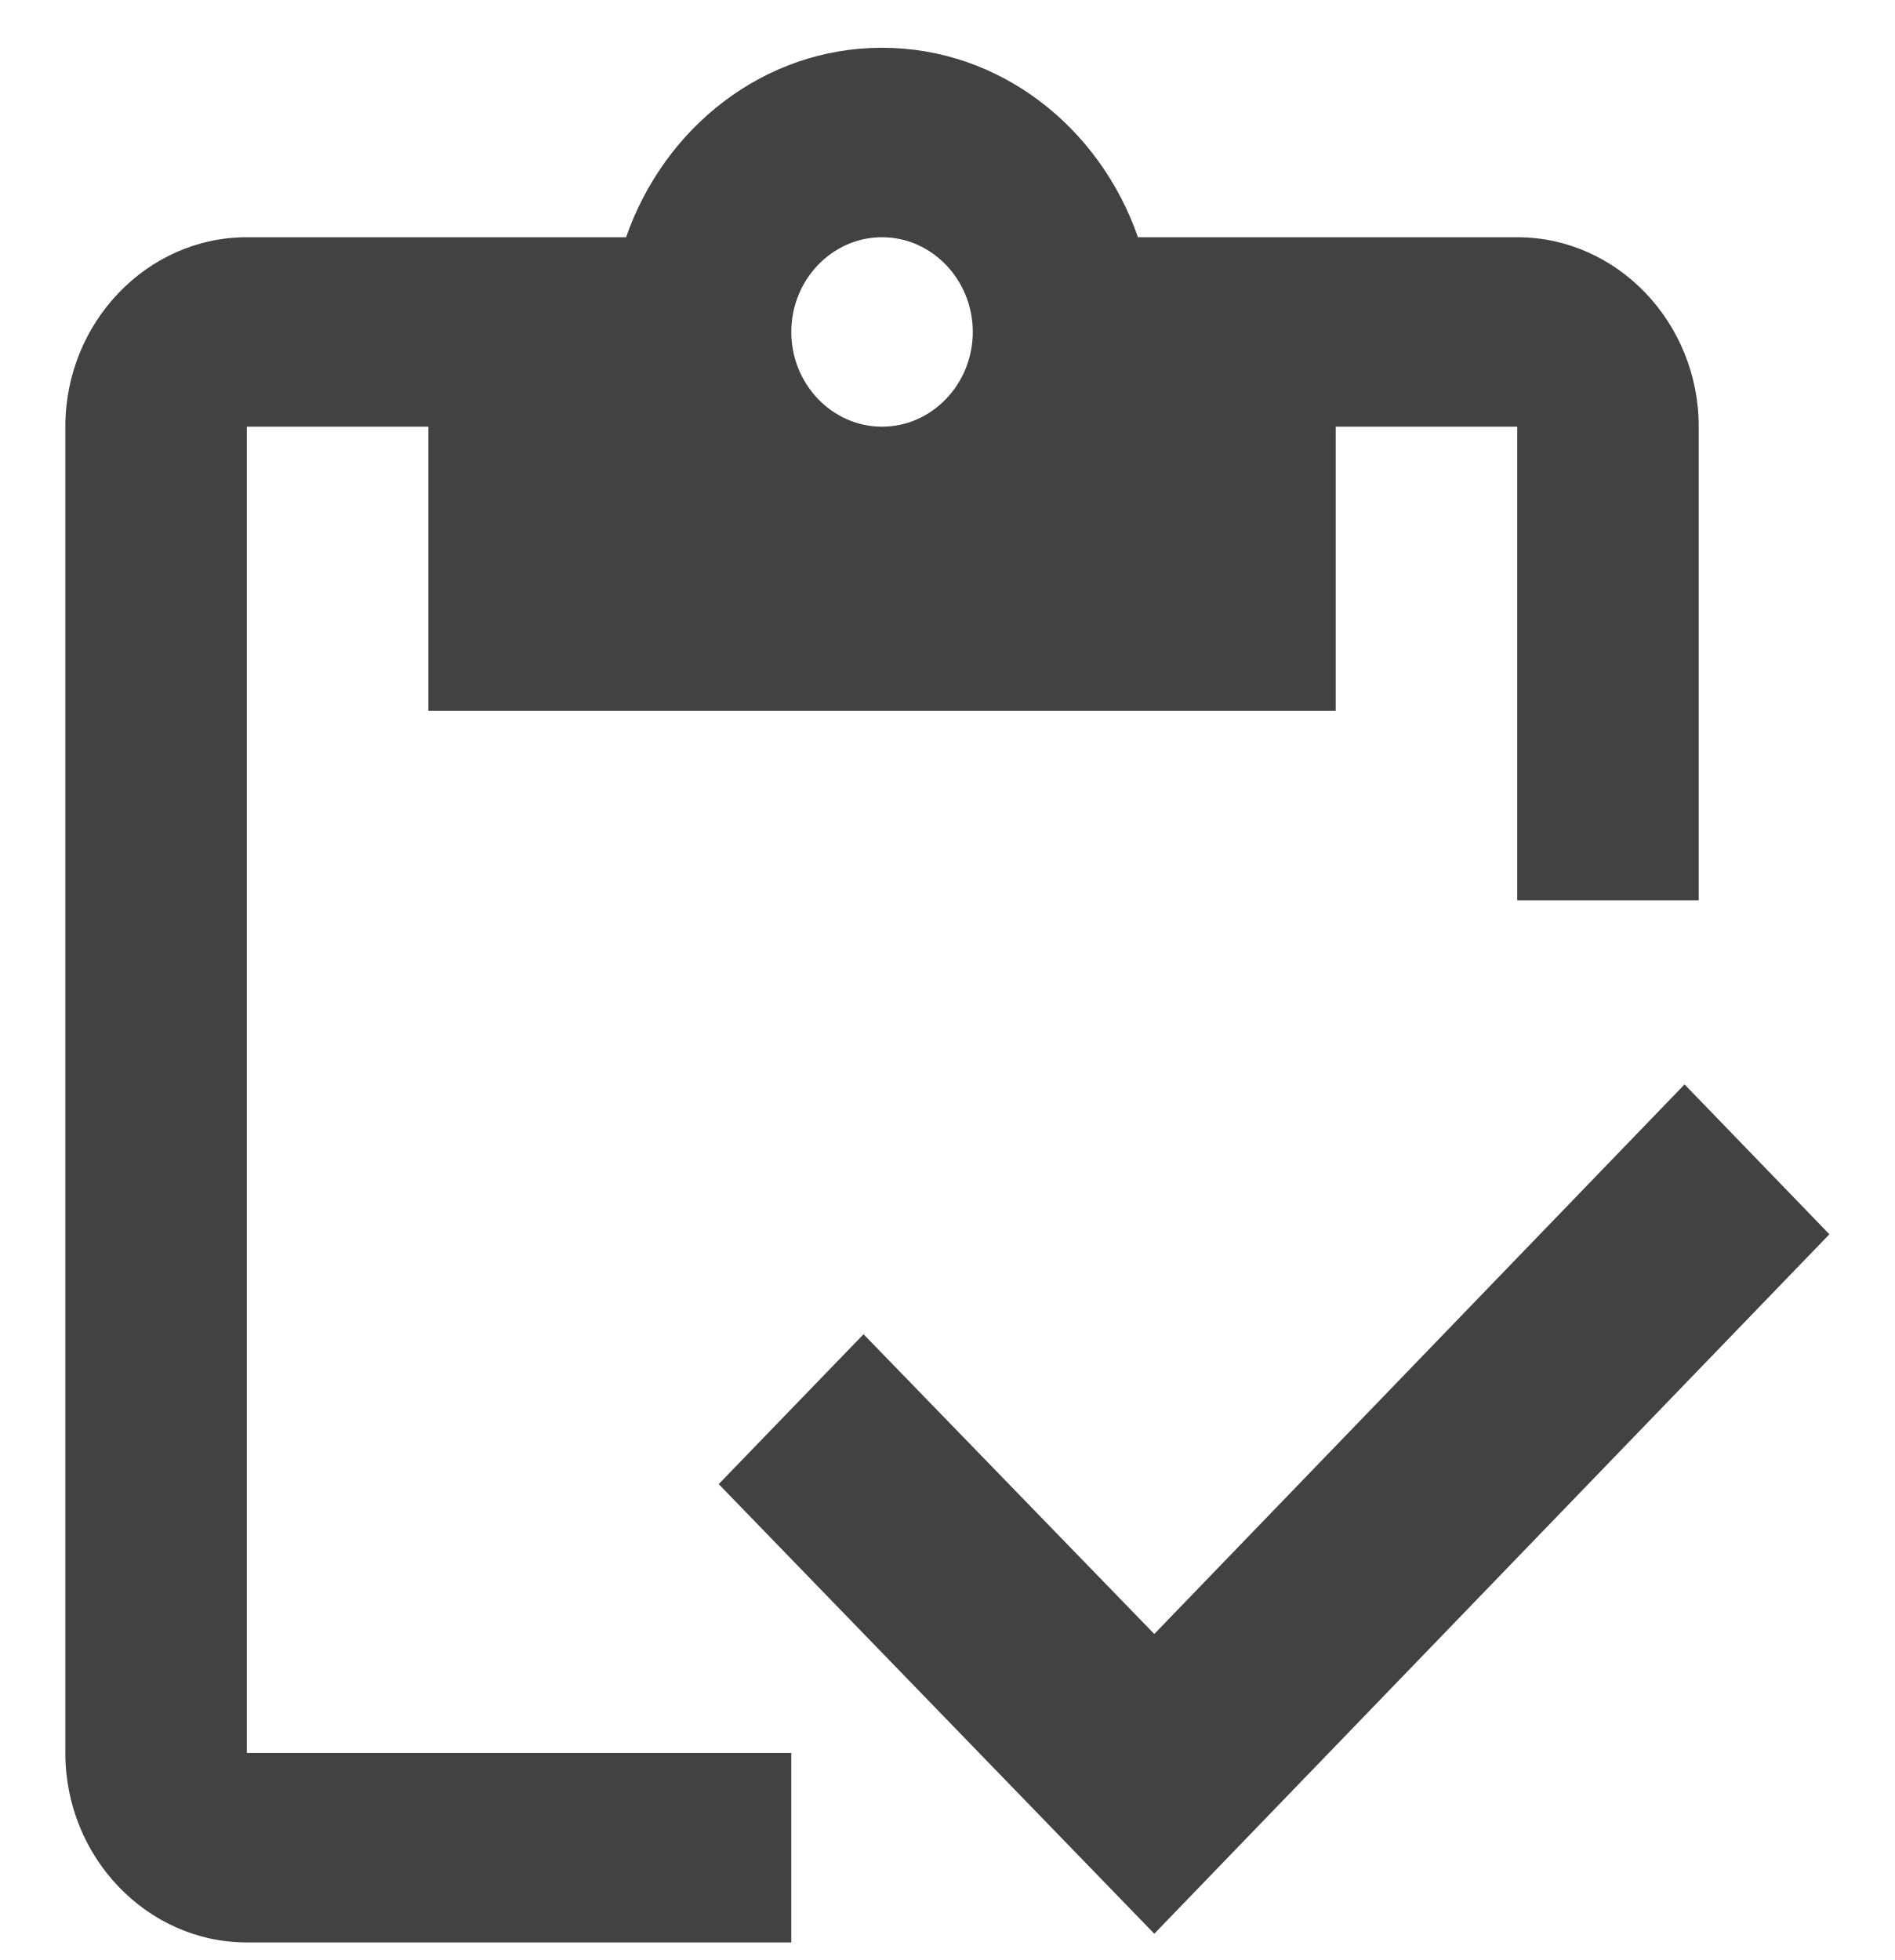
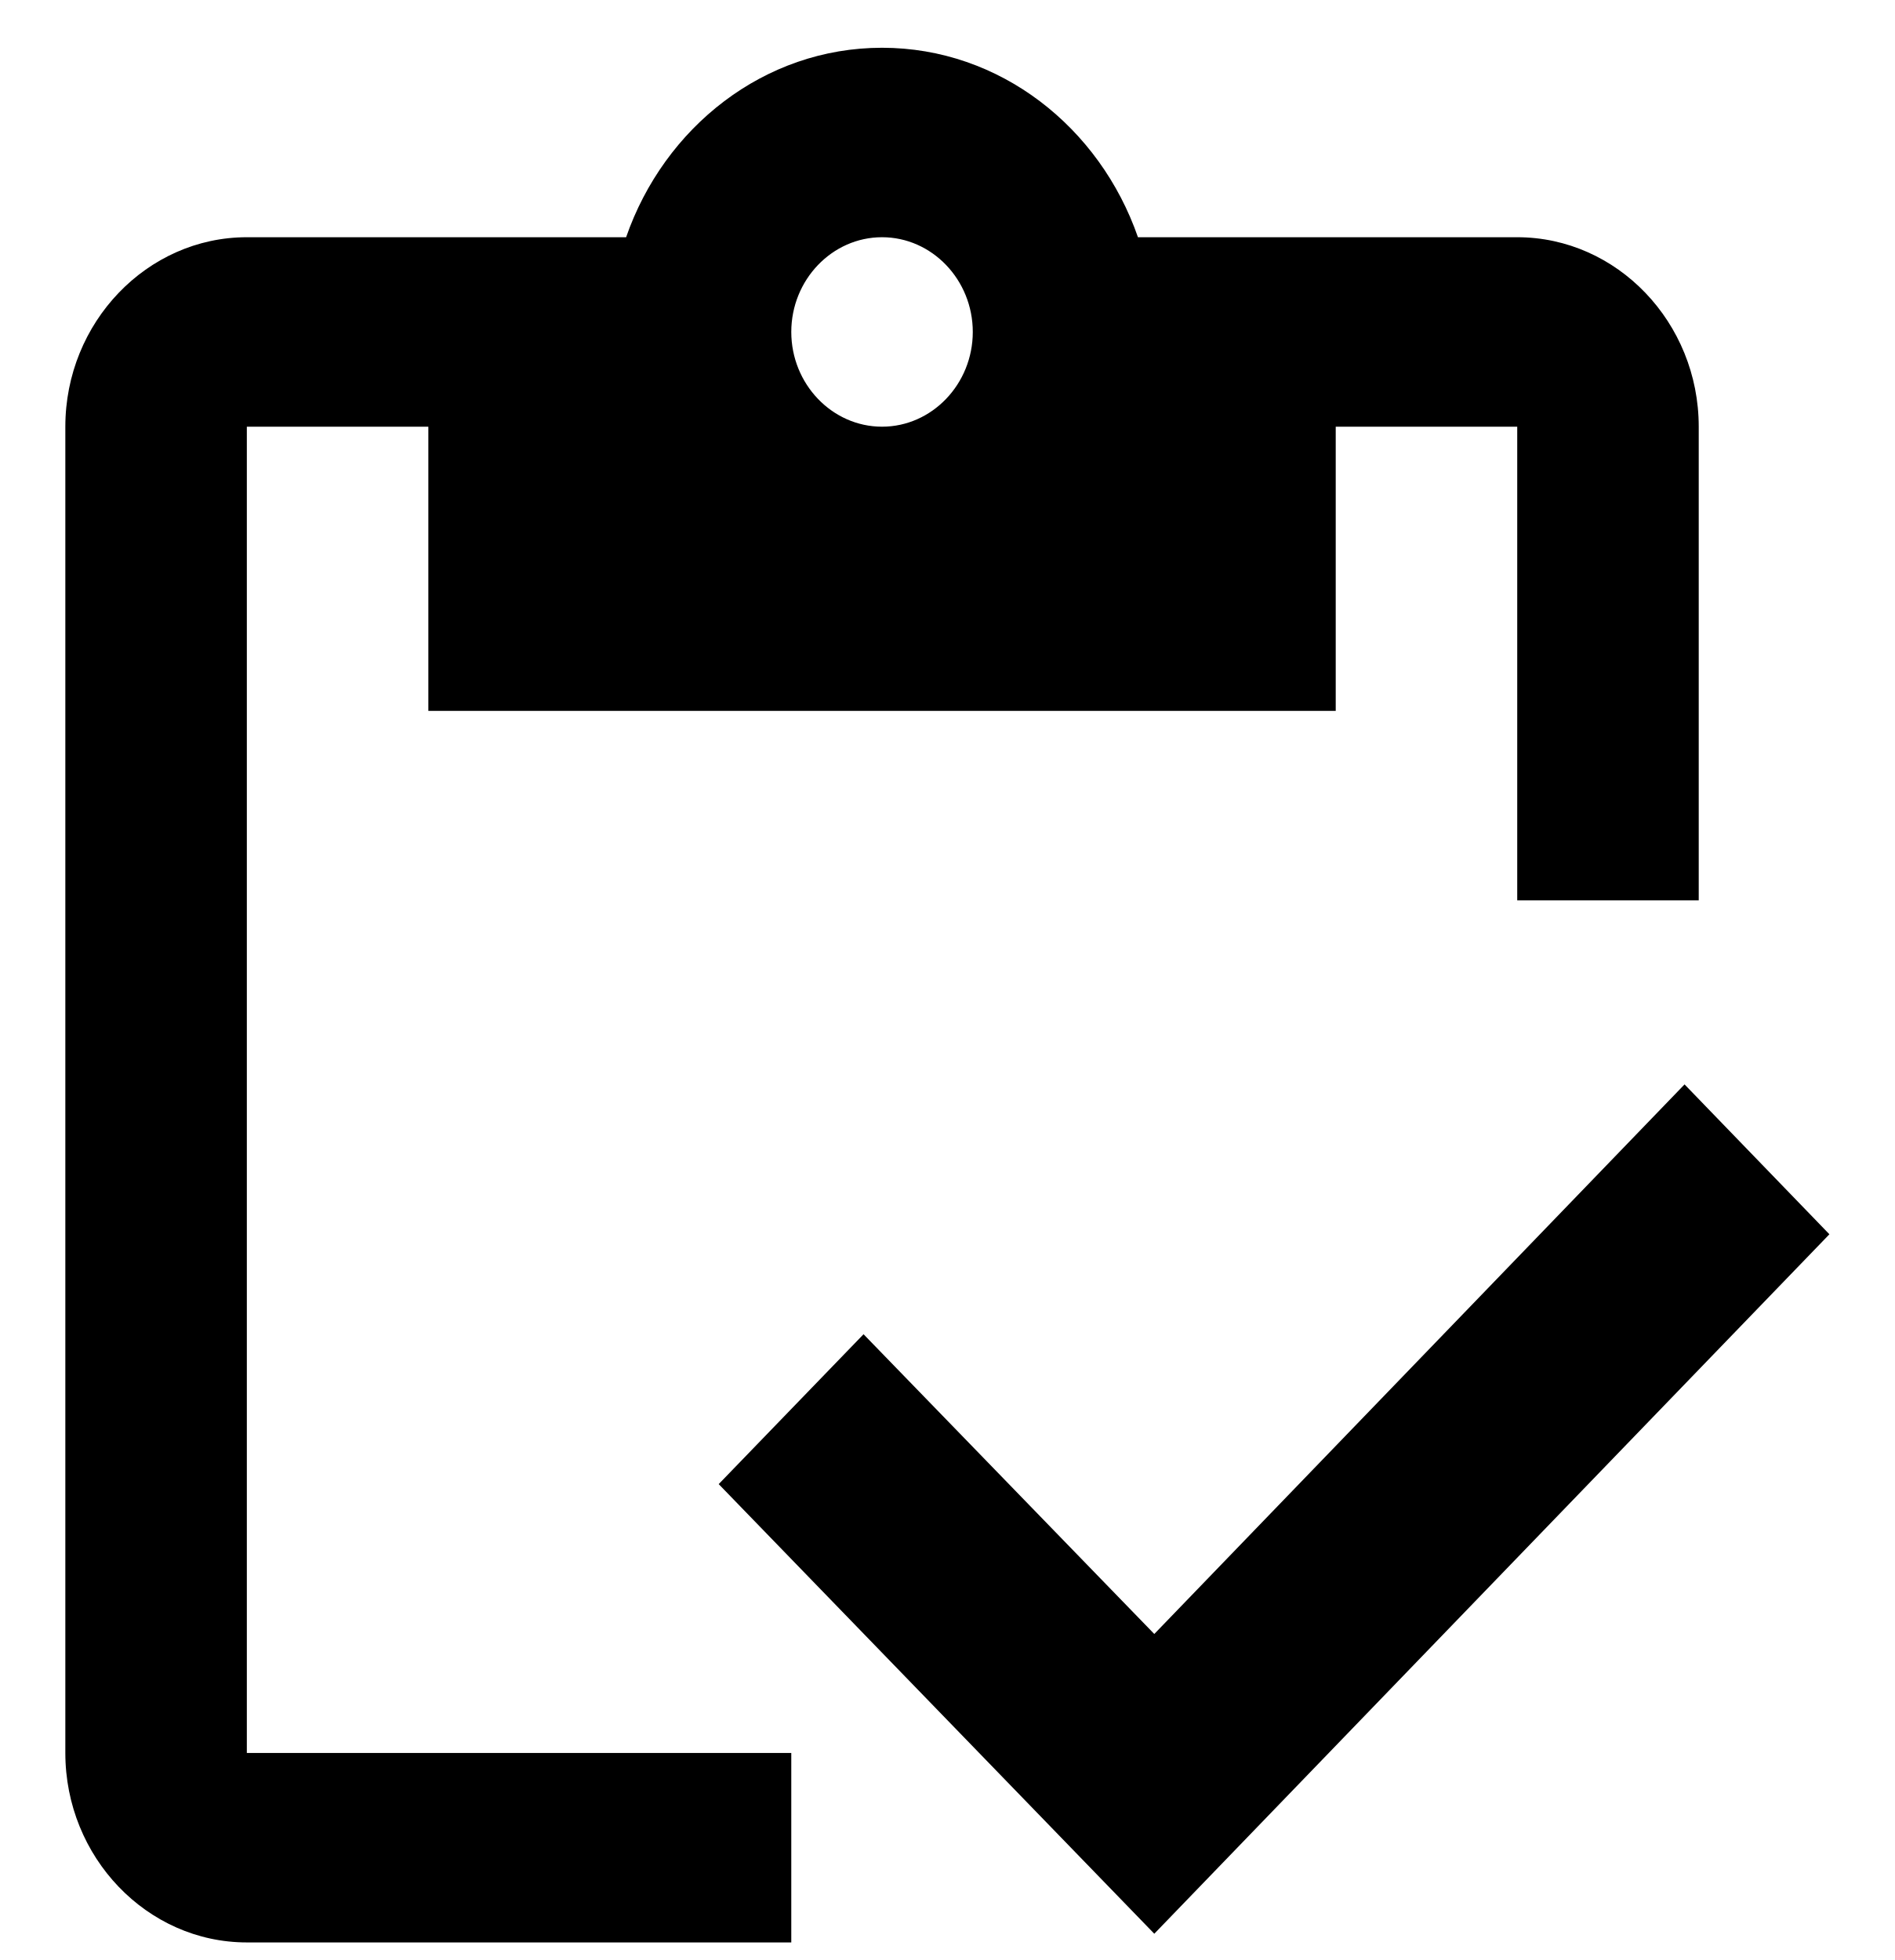
<svg xmlns="http://www.w3.org/2000/svg" width="29" height="30" viewBox="0 0 29 30" fill="none">
-   <path d="M3.778 6.531H6.556V10.881H20.444V6.531H23.222V13.781H26V6.531C26 4.936 24.75 3.631 23.222 3.631H17.417C16.833 1.949 15.306 0.731 13.5 0.731C11.694 0.731 10.167 1.949 9.583 3.631H3.778C2.25 3.631 1 4.936 1 6.531V26.831C1 28.426 2.25 29.731 3.778 29.731H12.111V26.831H3.778V6.531ZM13.5 3.631C14.264 3.631 14.889 4.283 14.889 5.081C14.889 5.878 14.264 6.531 13.5 6.531C12.736 6.531 12.111 5.878 12.111 5.081C12.111 4.283 12.736 3.631 13.5 3.631Z" fill="#424242" />
-   <path d="M25.783 16.598L17.667 25.01L13.217 20.422L11 22.716L17.667 29.598L28 18.892L25.783 16.598Z" fill="#424242" />
+   <path d="M3.778 6.531H6.556V10.881H20.444V6.531H23.222V13.781H26V6.531C26 4.936 24.75 3.631 23.222 3.631H17.417C16.833 1.949 15.306 0.731 13.5 0.731C11.694 0.731 10.167 1.949 9.583 3.631H3.778C2.25 3.631 1 4.936 1 6.531V26.831C1 28.426 2.25 29.731 3.778 29.731H12.111V26.831H3.778V6.531ZM13.5 3.631C14.264 3.631 14.889 4.283 14.889 5.081C14.889 5.878 14.264 6.531 13.5 6.531C12.736 6.531 12.111 5.878 12.111 5.081C12.111 4.283 12.736 3.631 13.5 3.631Z" fill="currentColor" />
+   <path d="M25.783 16.598L17.667 25.01L13.217 20.422L11 22.716L17.667 29.598L28 18.892L25.783 16.598Z" fill="currentColor" />
</svg>
